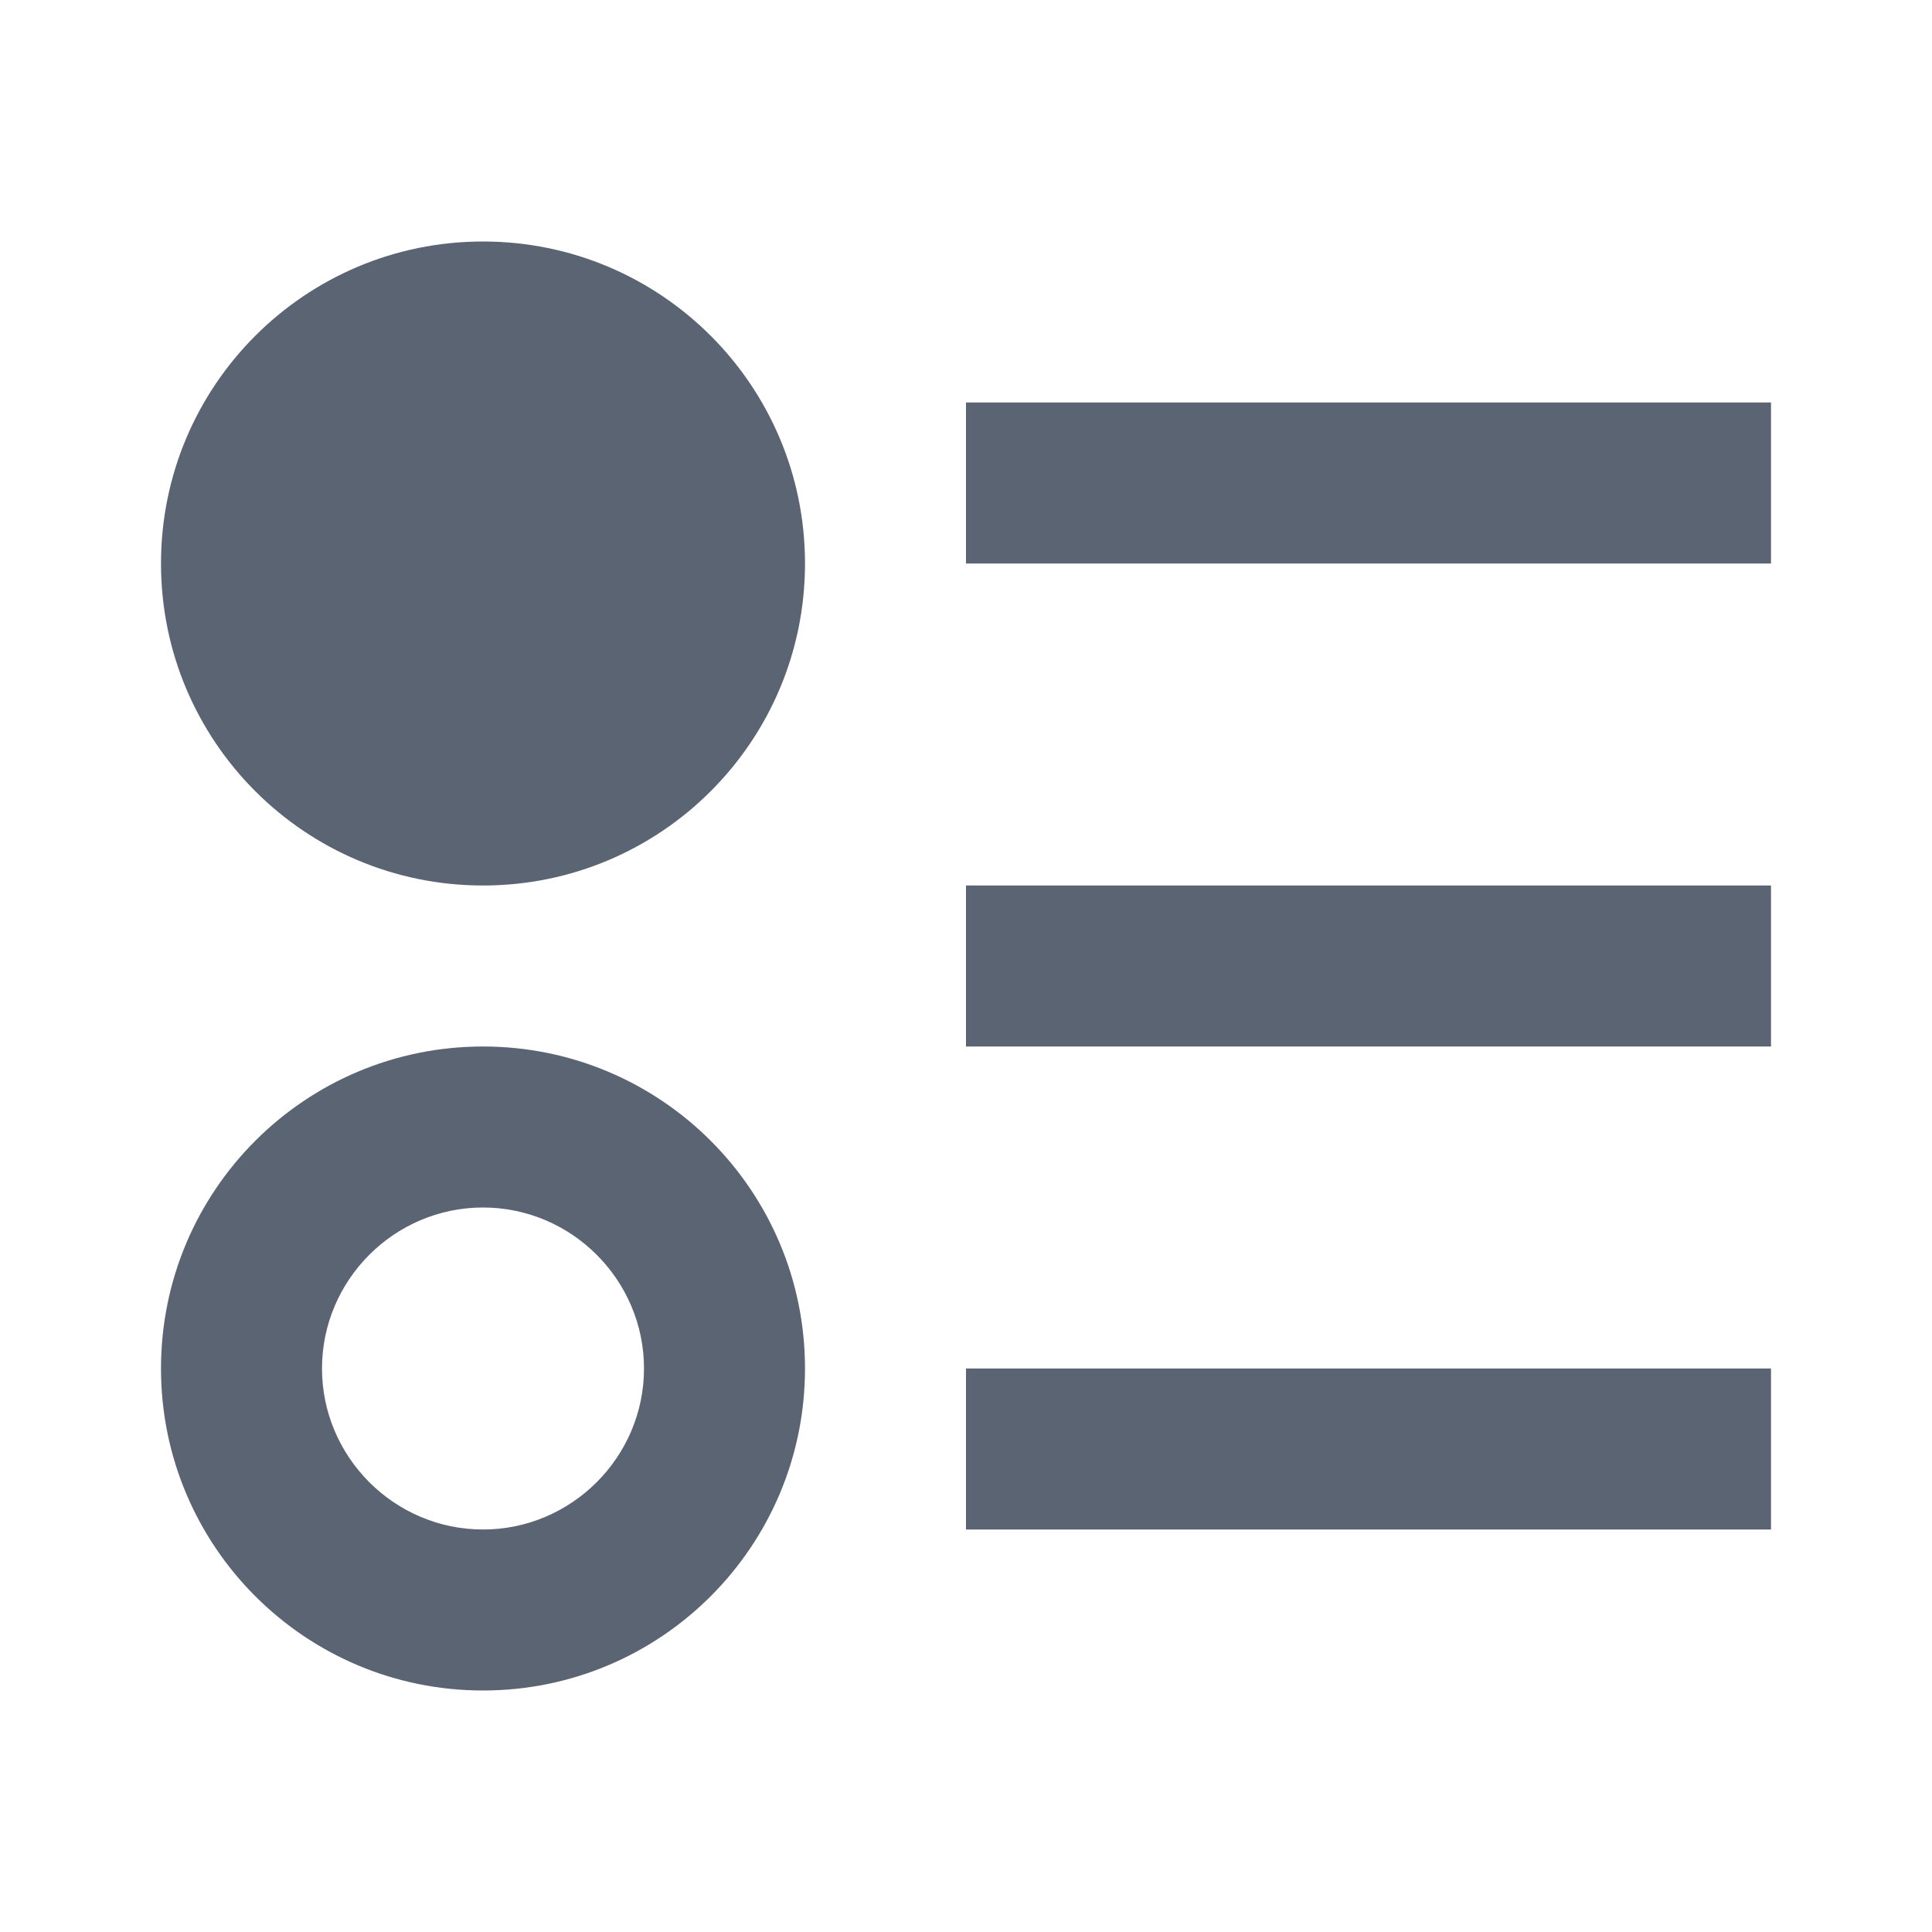
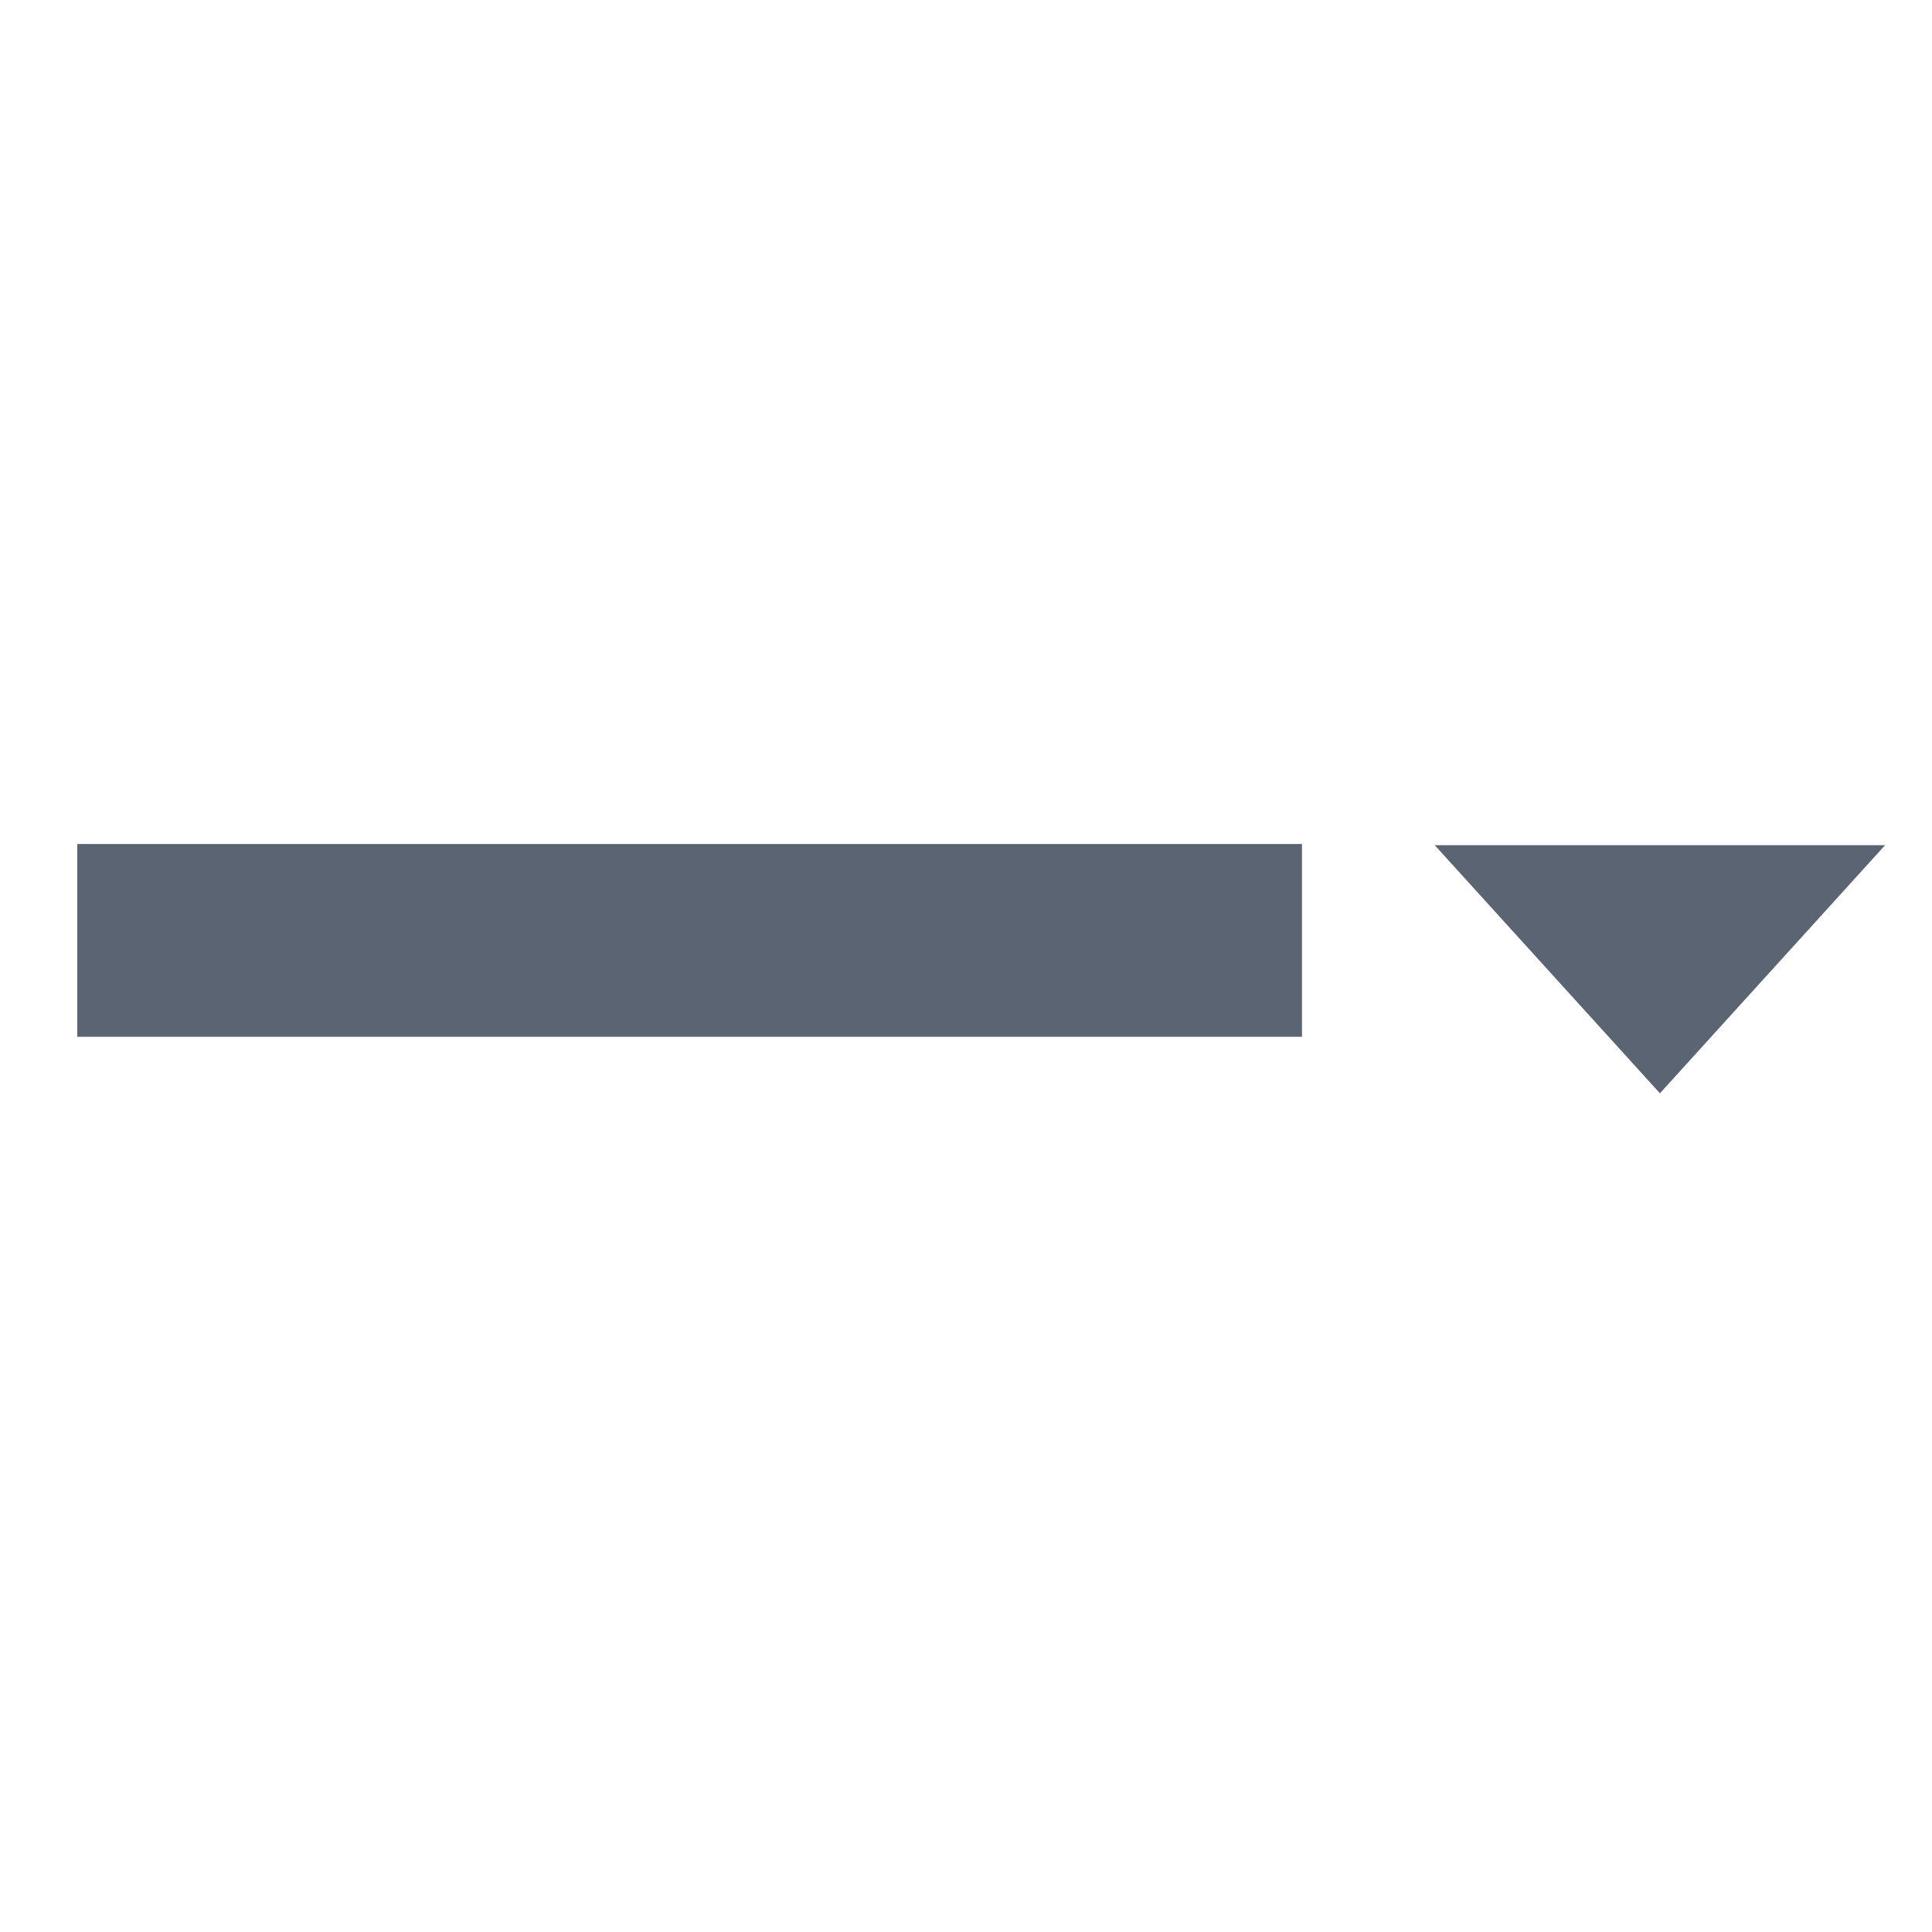
- <svg xmlns="http://www.w3.org/2000/svg" version="1.1" fill="#5b6472" width="24" height="24" viewBox="0 0 24 24">
-   <path d="M6 13C3.79 13 2 14.79 2 17S3.79 21 6 21 10 19.21 10 17 8.21 13 6 13M6 19C4.9 19 4 18.1 4 17S4.9 15 6 15 8 15.9 8 17 7.1 19 6 19M6 3C3.79 3 2 4.79 2 7S3.79 11 6 11 10 9.21 10 7 8.21 3 6 3M12 5H22V7H12V5M12 19V17H22V19H12M12 11H22V13H12V11Z" />
+ <svg xmlns="http://www.w3.org/2000/svg" version="1.1" fill="#5b6472" width="50" height="50" viewBox="0 0 13.229 13.229">
+   <g id="layer1" transform="translate(0,-283.7708)">
+     <path id="path826" d="m 9.824,289.558 1.542,1.699 1.542,-1.699 z" style="stroke-width:0.324" />
+     <path id="path837" d="M 8.915,290.87 H 0.529 v -1.32 H 8.915 Z" style="stroke-width:0.629" />
+   </g>
</svg>
